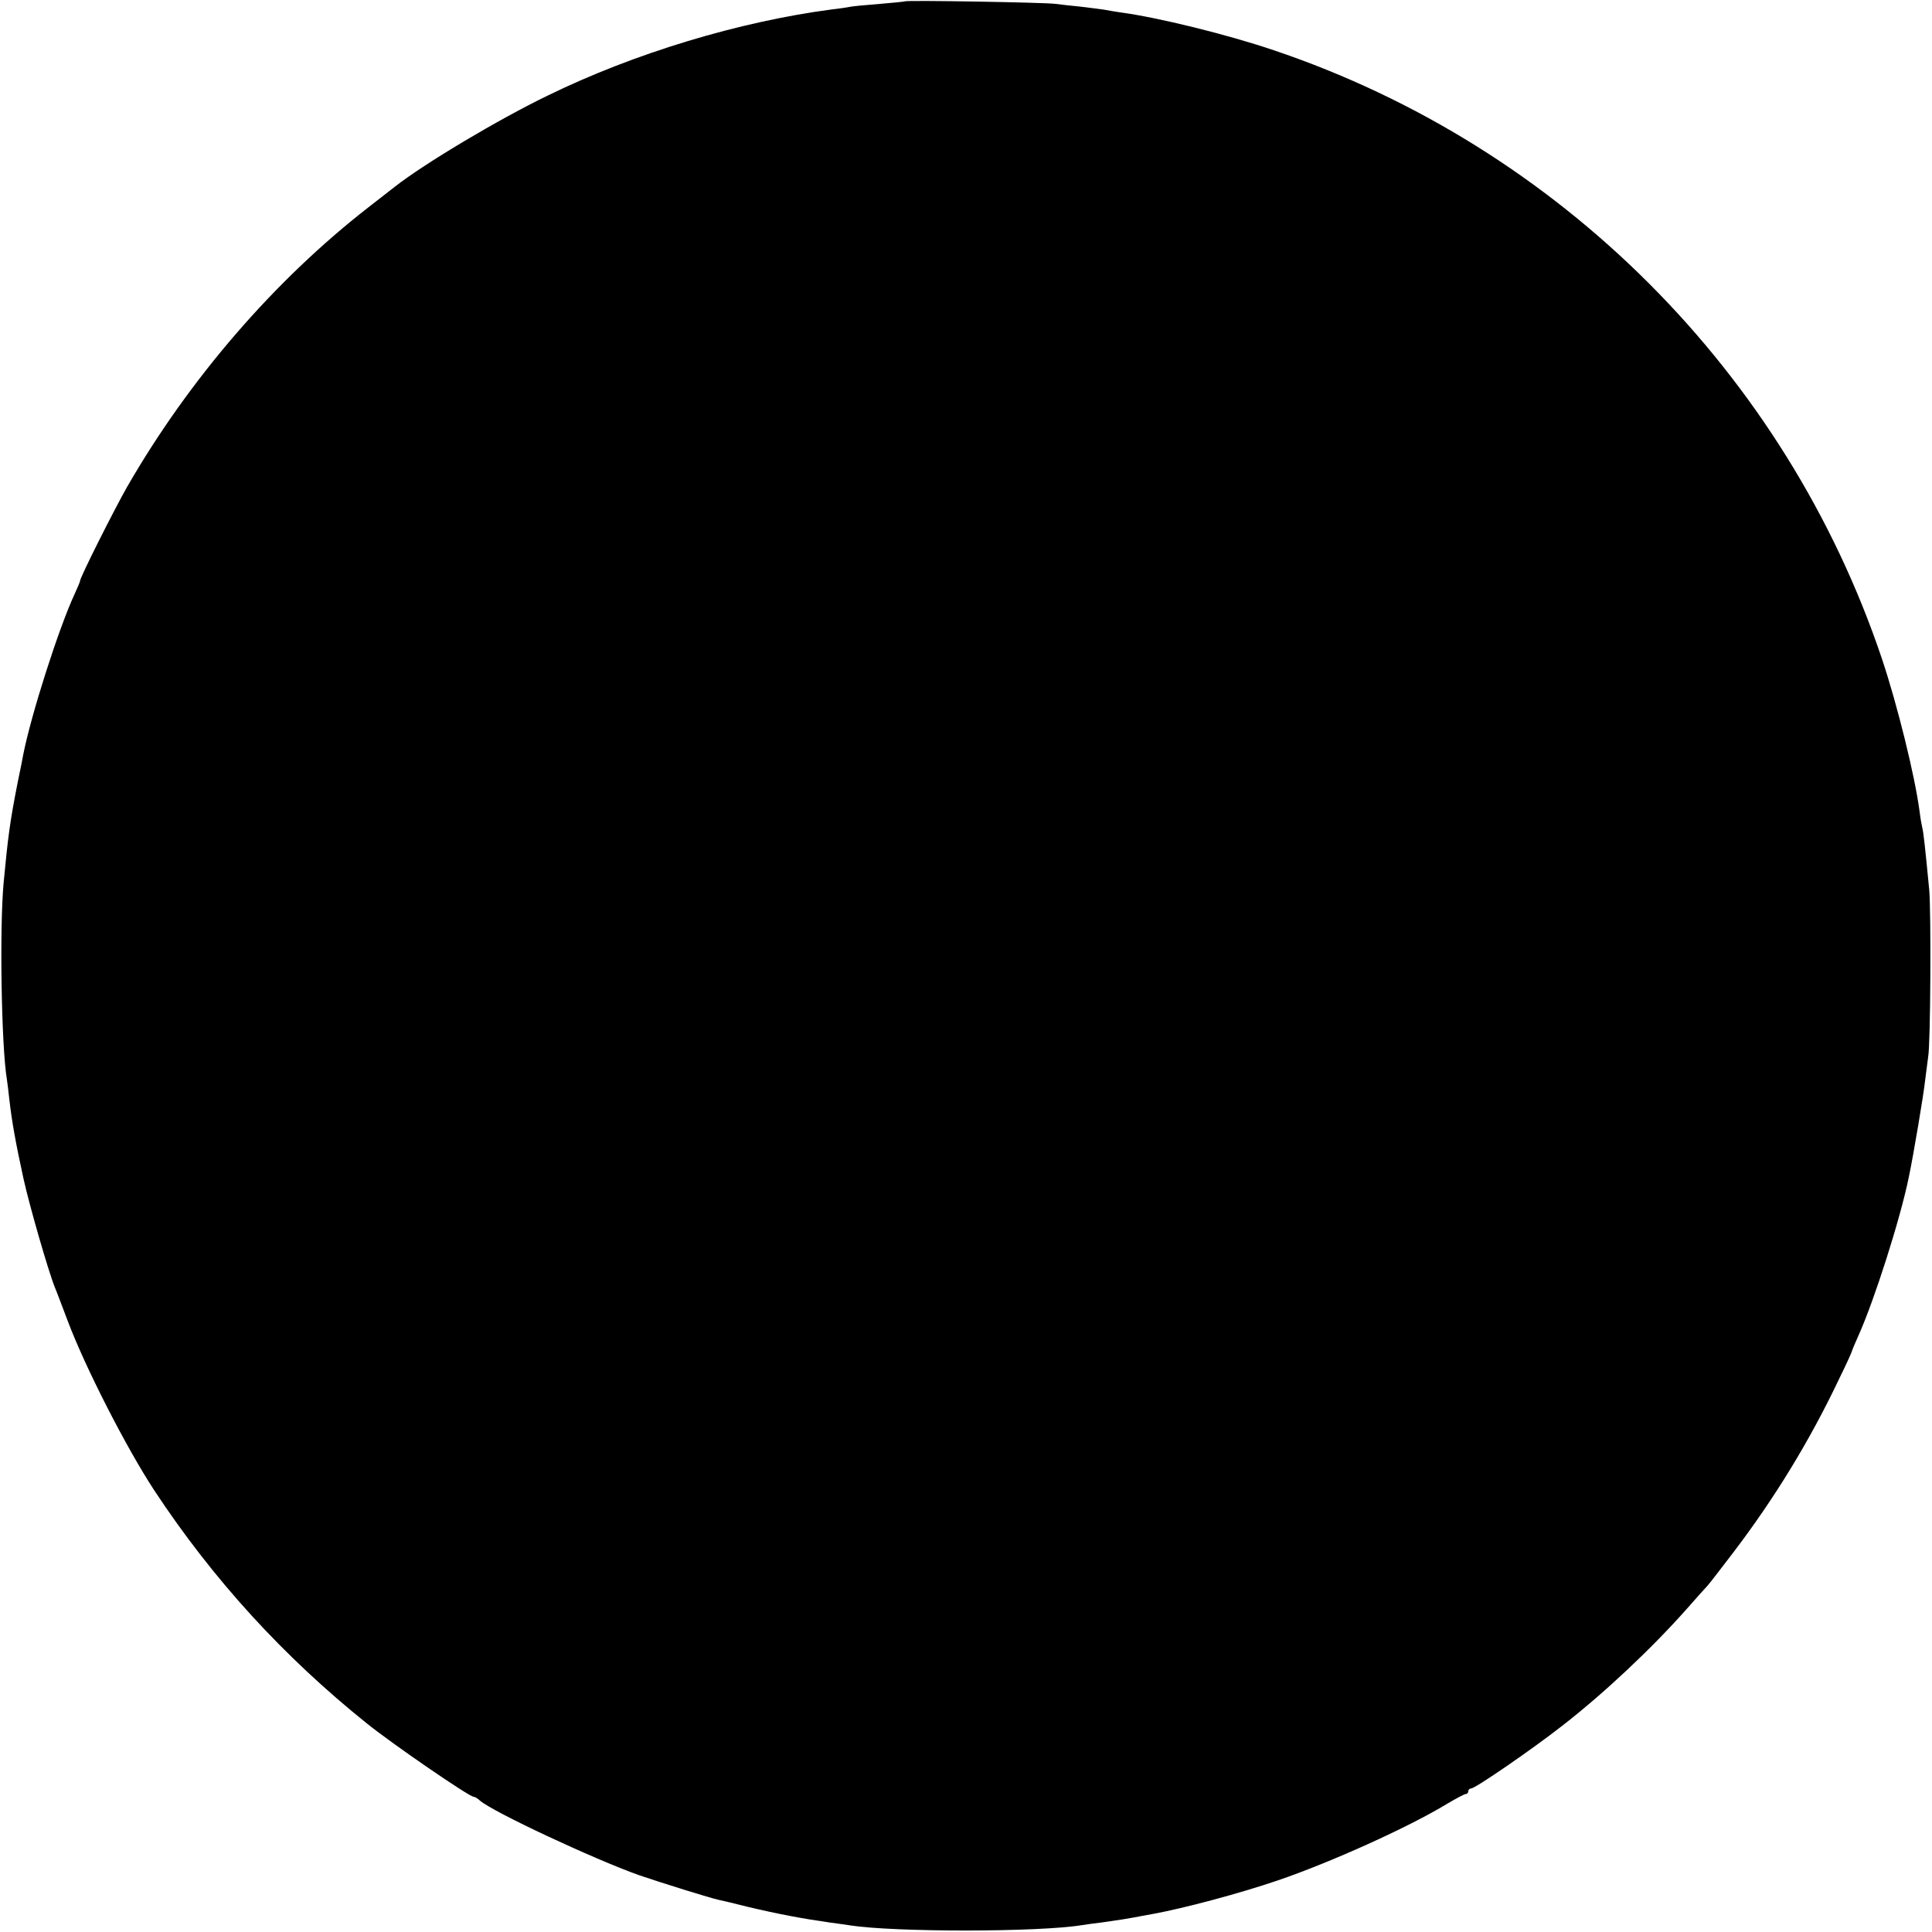
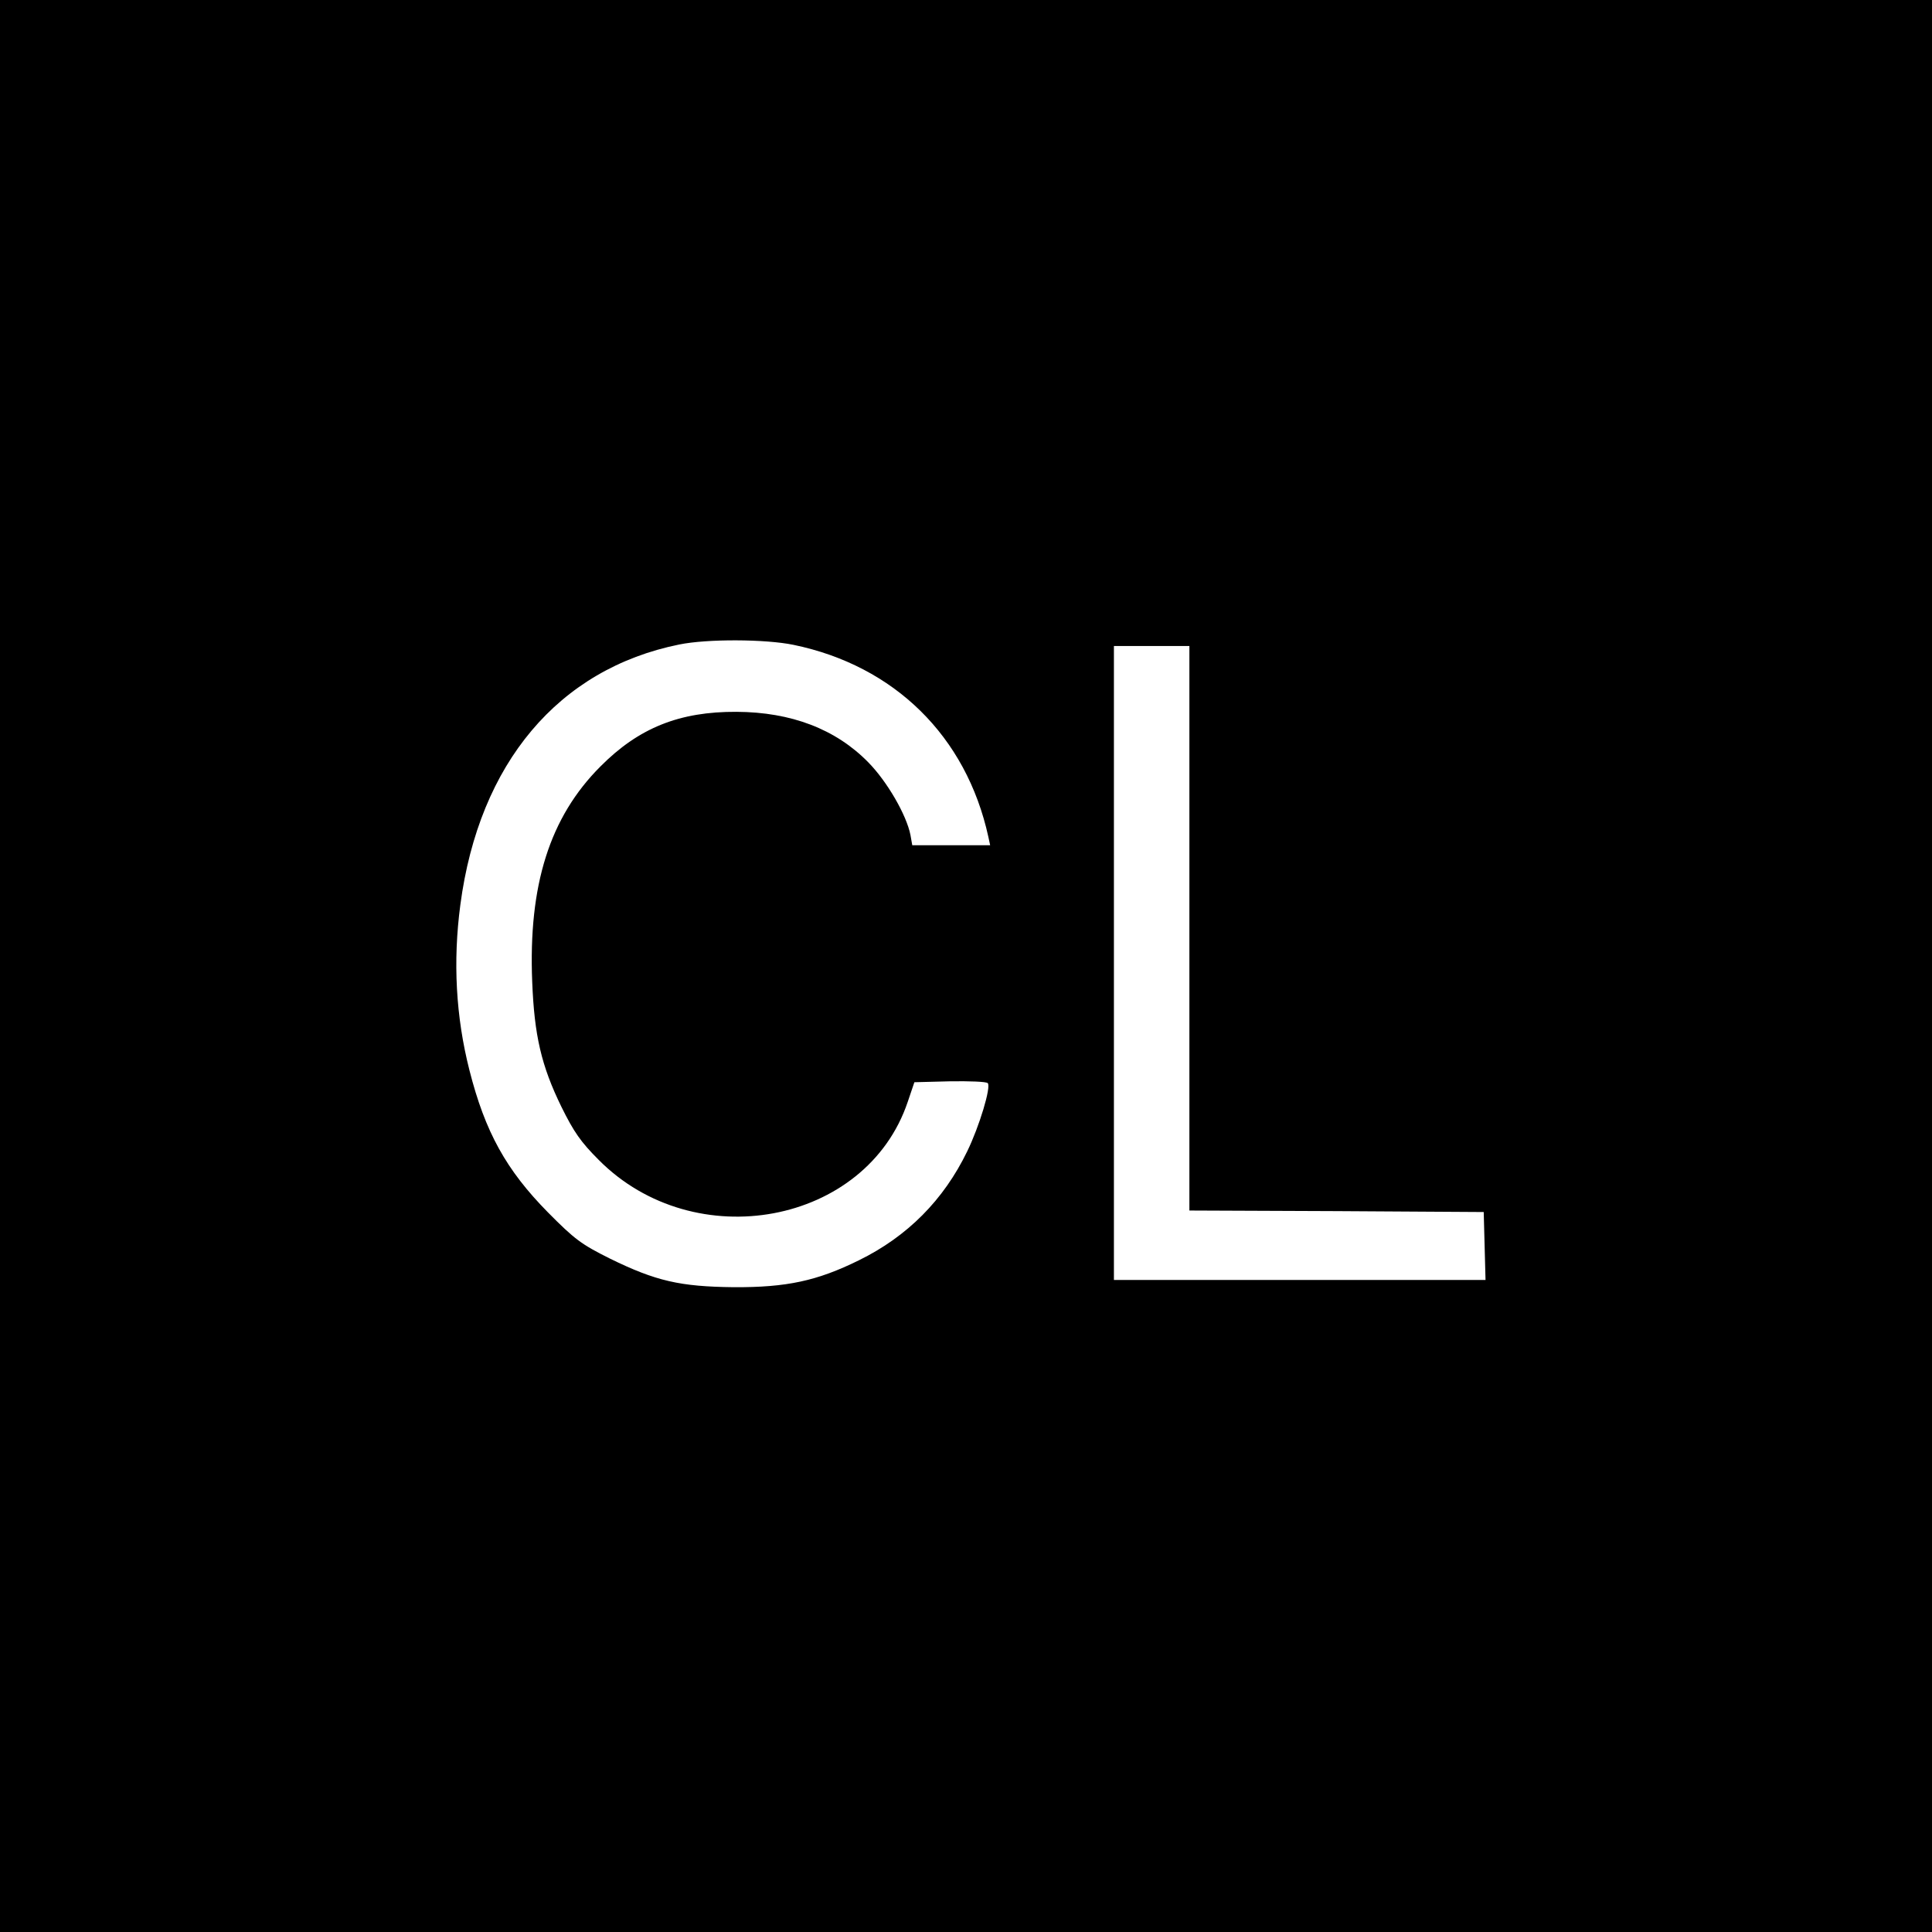
- <svg xmlns="http://www.w3.org/2000/svg" version="1.0" width="700pt" height="700pt" viewBox="0 0 700 700" preserveAspectRatio="xMidYMid meet">
-   <g transform="translate(0,700) scale(0.1,-0.1)" fill="#000000" stroke="none">
-     <path d="M3278 6995 c-1 -1 -42 -5 -89 -9 -47 -4 -95 -8 -105 -10 -10 -2 -41 -7 -69 -10 -335 -44 -715 -158 -1030 -312 -180 -87 -448 -247 -555 -331 -8 -6 -51 -40 -95 -74 -342 -266 -650 -623 -875 -1014 -47 -83 -170 -327 -170 -340 0 -3 -9 -24 -20 -48 -57 -123 -157 -435 -186 -582 -2 -11 -10 -54 -19 -95 -29 -147 -36 -200 -52 -370 -15 -165 -8 -592 12 -711 2 -13 6 -46 9 -74 9 -78 22 -152 51 -285 21 -96 91 -339 114 -395 5 -11 25 -65 46 -120 64 -170 213 -461 314 -615 213 -323 469 -603 771 -845 92 -74 370 -265 386 -265 4 0 15 -6 23 -14 47 -41 413 -212 576 -270 79 -27 261 -84 291 -90 10 -2 57 -13 104 -25 109 -26 200 -43 299 -57 25 -3 57 -8 71 -10 162 -25 683 -25 841 1 13 2 47 7 74 10 71 10 87 13 115 18 14 3 43 8 65 12 115 21 314 74 455 122 188 64 473 192 614 278 32 19 62 35 67 35 5 0 9 5 9 10 0 6 5 10 10 10 15 0 220 141 330 227 152 118 324 280 450 422 36 41 70 79 76 85 6 6 48 61 94 121 150 197 277 405 383 628 26 53 47 99 47 102 0 2 11 28 24 57 57 127 151 421 182 573 17 81 54 301 59 350 4 33 9 71 11 85 9 47 11 525 4 605 -15 157 -21 210 -25 225 -2 8 -7 35 -10 60 -17 129 -80 384 -136 552 -348 1036 -1168 1857 -2204 2206 -168 57 -420 119 -555 137 -19 3 -46 7 -60 10 -13 2 -52 7 -86 11 -33 3 -74 8 -90 10 -33 5 -540 14 -546 9z" />
+ <svg xmlns="http://www.w3.org/2000/svg" version="1.0" width="640pt" height="640pt" viewBox="0 0 640 640" preserveAspectRatio="xMidYMid meet">
+   <g transform="translate(0,640) scale(0.1,-0.1)" fill="#000000" stroke="none">
+     <path d="M0 3200 l0 -3200 3200 0 3200 0 0 3200 0 3200 -3200 0 -3200 0 0 -3200z m2628 1064 c335 -69 573 -303 646 -636 l6 -28 -129 0 -129 0 -6 34 c-13 66 -77 177 -140 241 -108 110 -255 166 -436 167 -189 1 -324 -53 -451 -181 -168 -168 -239 -393 -226 -713 7 -178 30 -278 97 -415 41 -83 64 -116 123 -175 318 -321 887 -215 1024 192 l22 65 117 3 c65 1 121 -1 126 -6 12 -12 -28 -144 -68 -226 -78 -161 -198 -282 -359 -361 -138 -68 -239 -90 -415 -89 -177 2 -257 20 -410 95 -94 47 -116 63 -205 153 -138 140 -208 266 -260 471 -45 177 -55 360 -30 548 62 469 325 781 725 862 93 19 285 18 378 -1z m1312 -939 l0 -935 488 -2 487 -3 3 -112 3 -113 -616 0 -615 0 0 1050 0 1050 125 0 125 0 0 -935z" />
  </g>
</svg>
